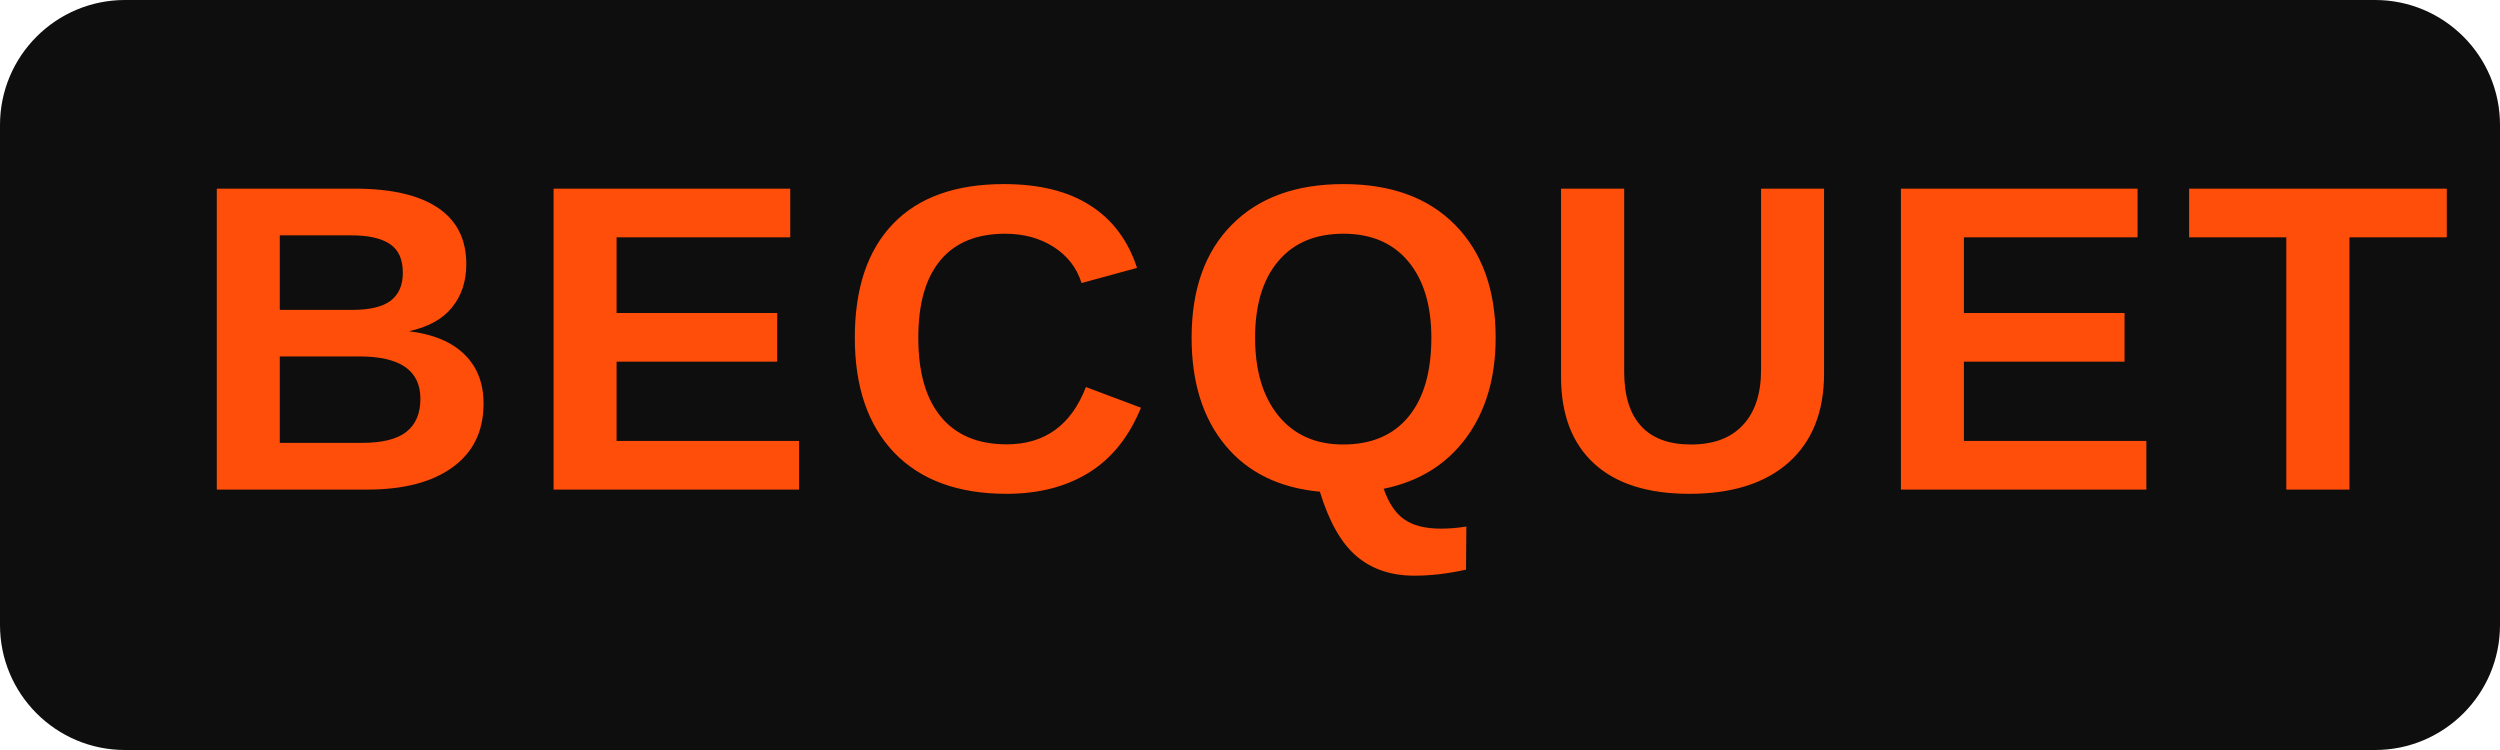
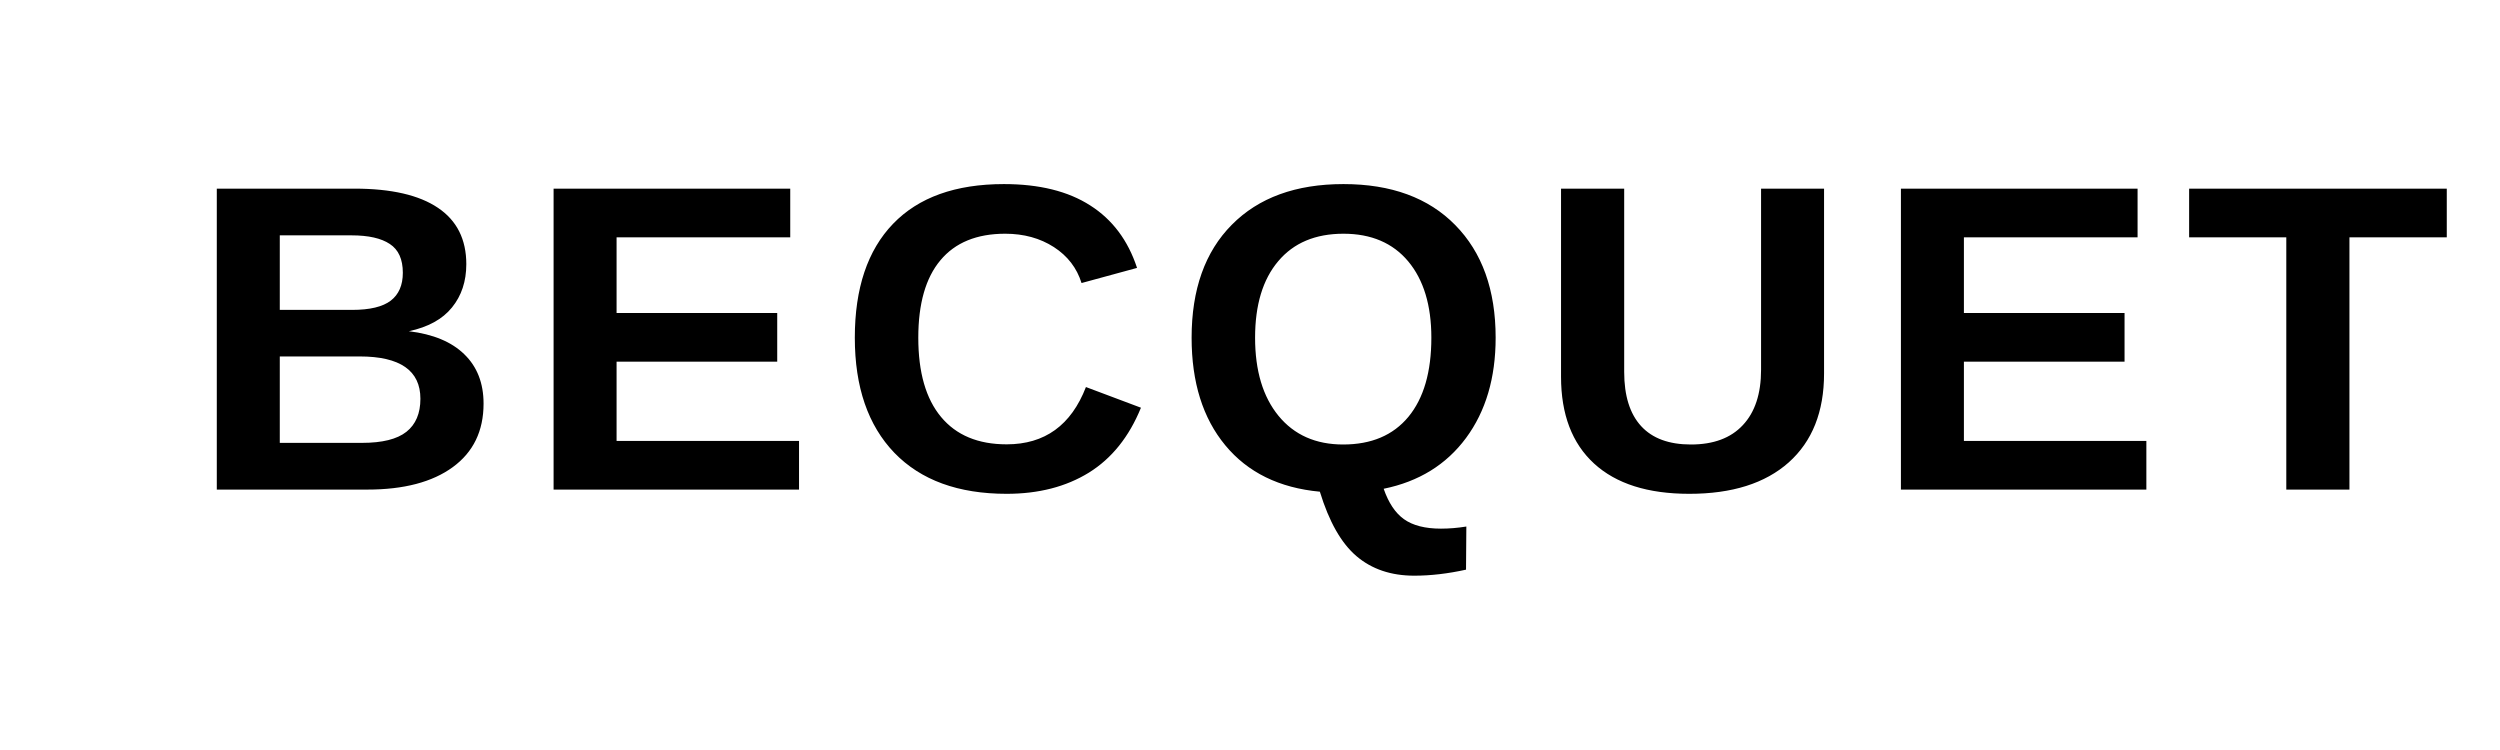
<svg xmlns="http://www.w3.org/2000/svg" width="240" height="72" viewBox="0 0 240 72" fill="none">
-   <rect width="240" height="72" rx="12" fill="#0E0E0E" />
-   <text x="18" y="47" fill="#FF4D0A" font-family="Arial, Helvetica, sans-serif" font-weight="700" font-size="42" letter-spacing="2">BECQUET</text>
+   <text x="18" y="47" fill="currentColor" font-family="Arial, Helvetica, sans-serif" font-weight="700" font-size="42" letter-spacing="2">BECQUET</text>
</svg>
